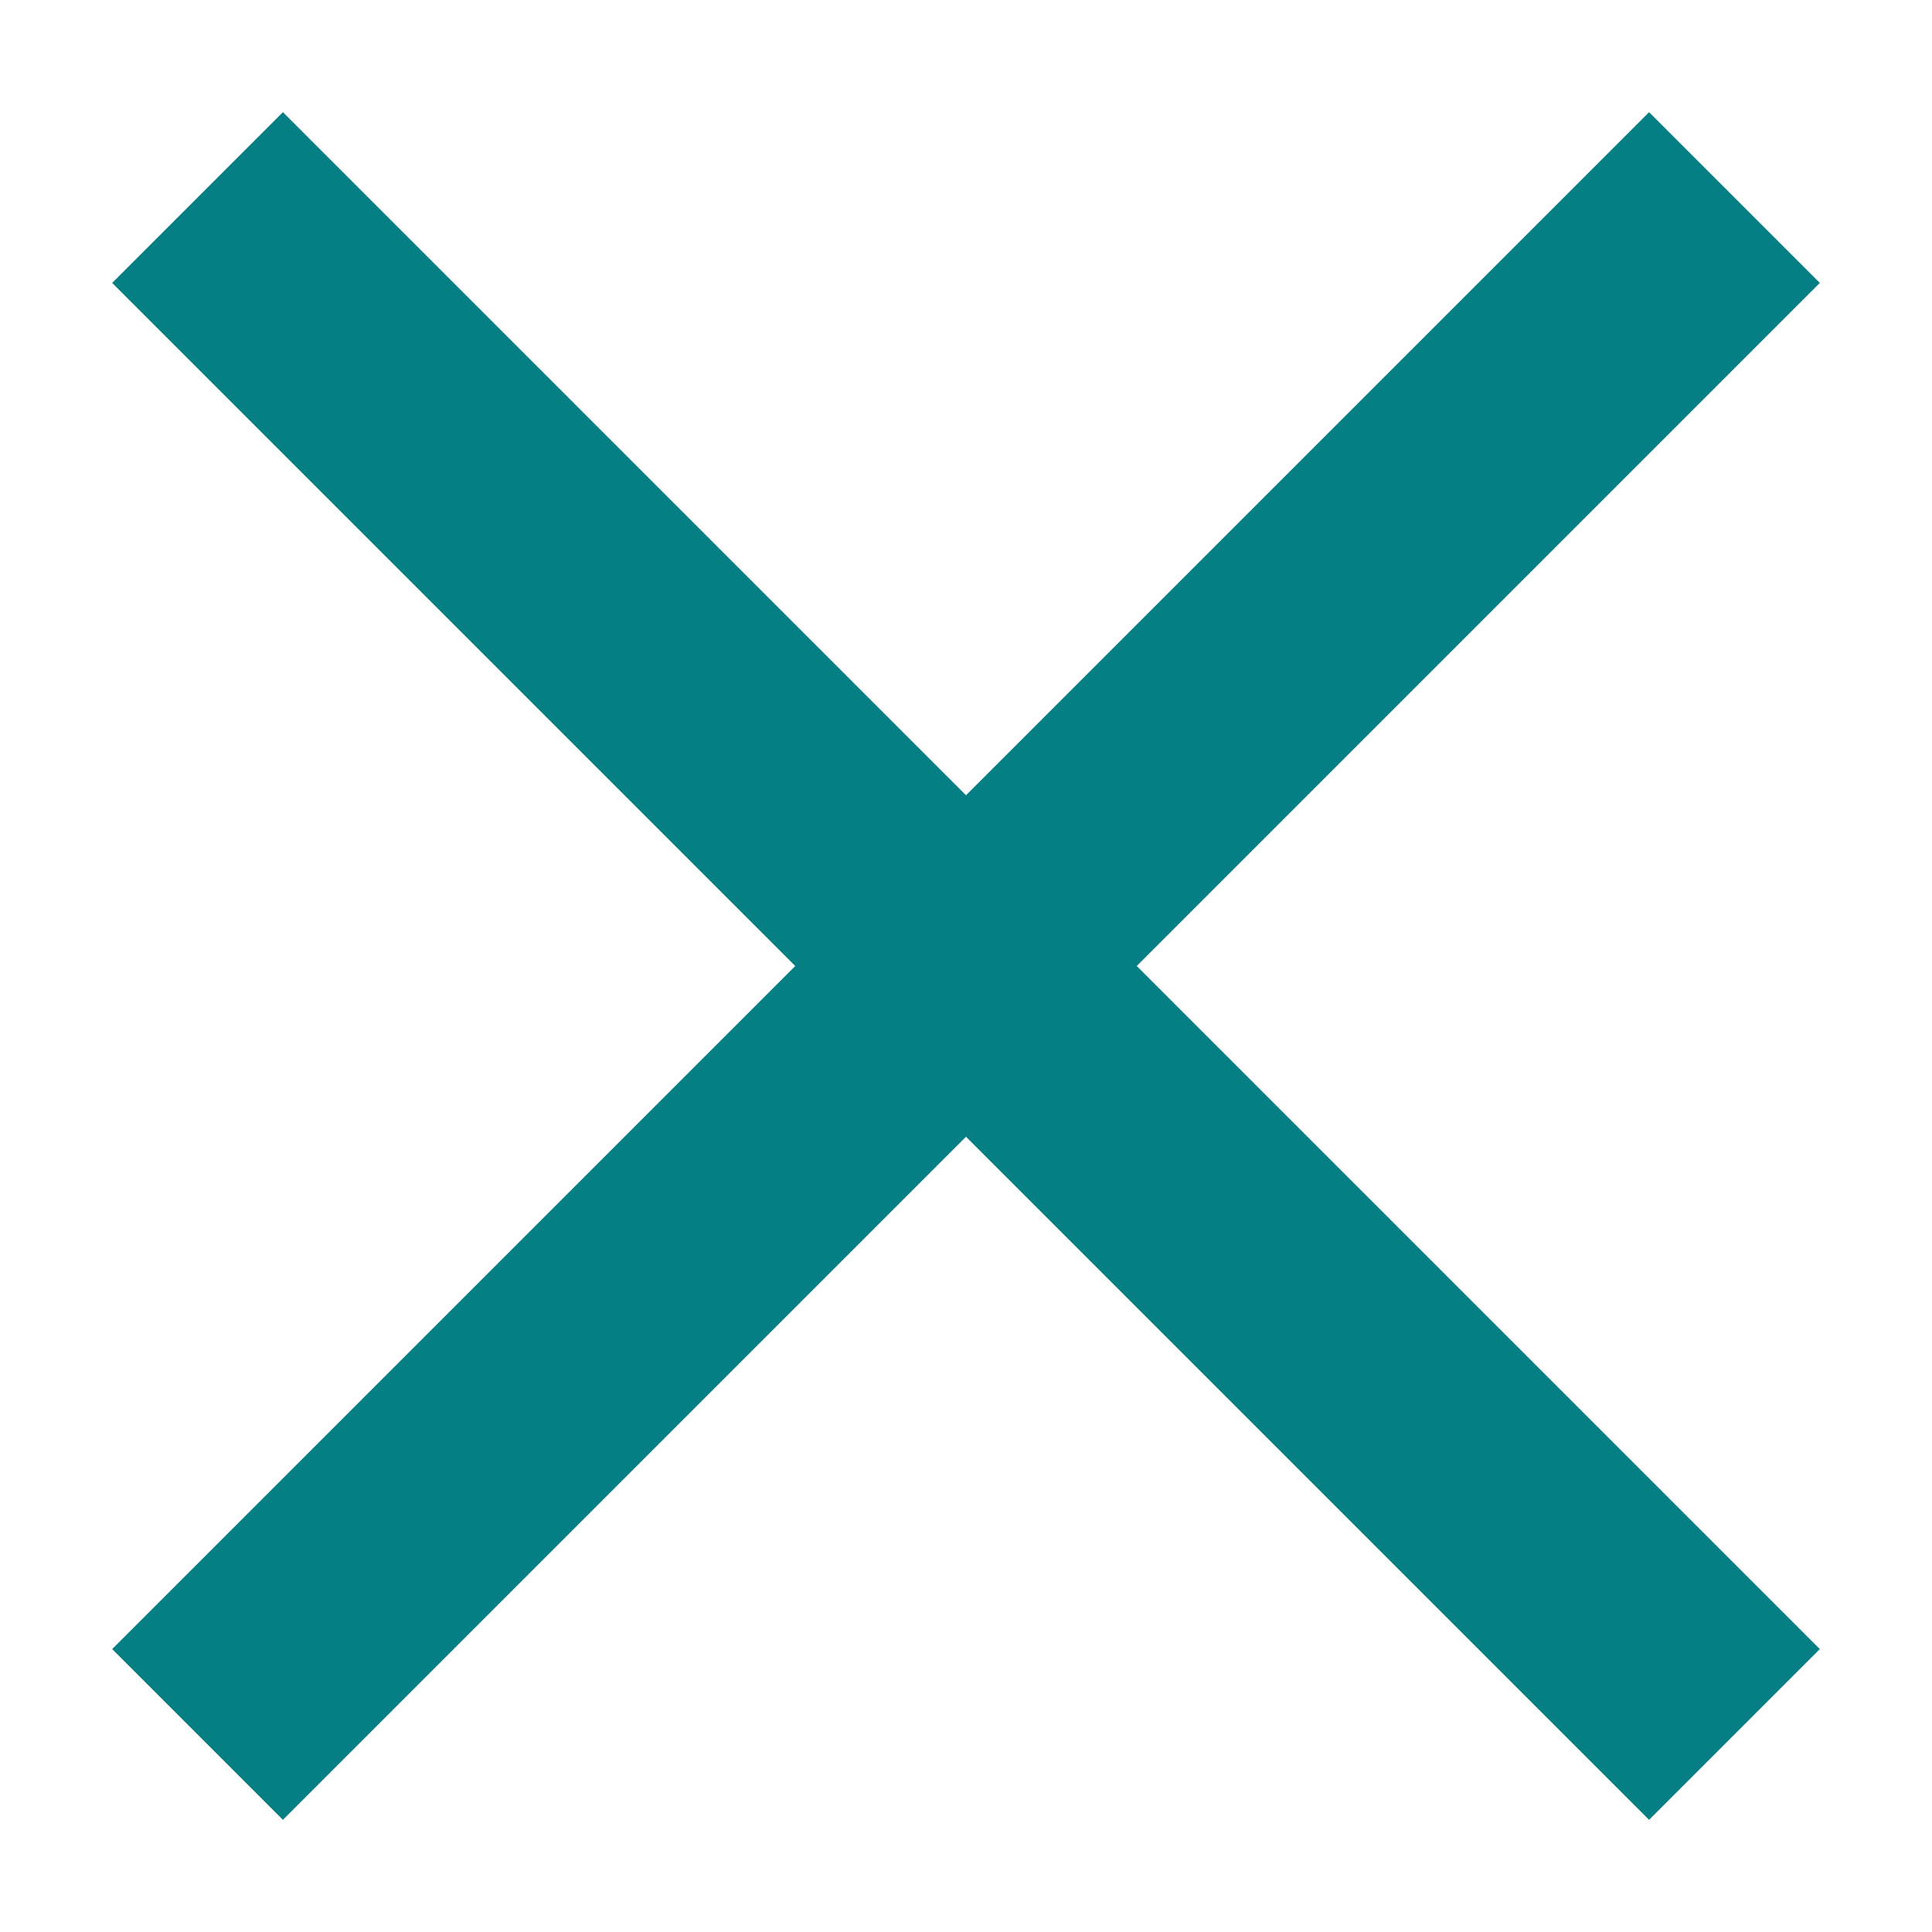
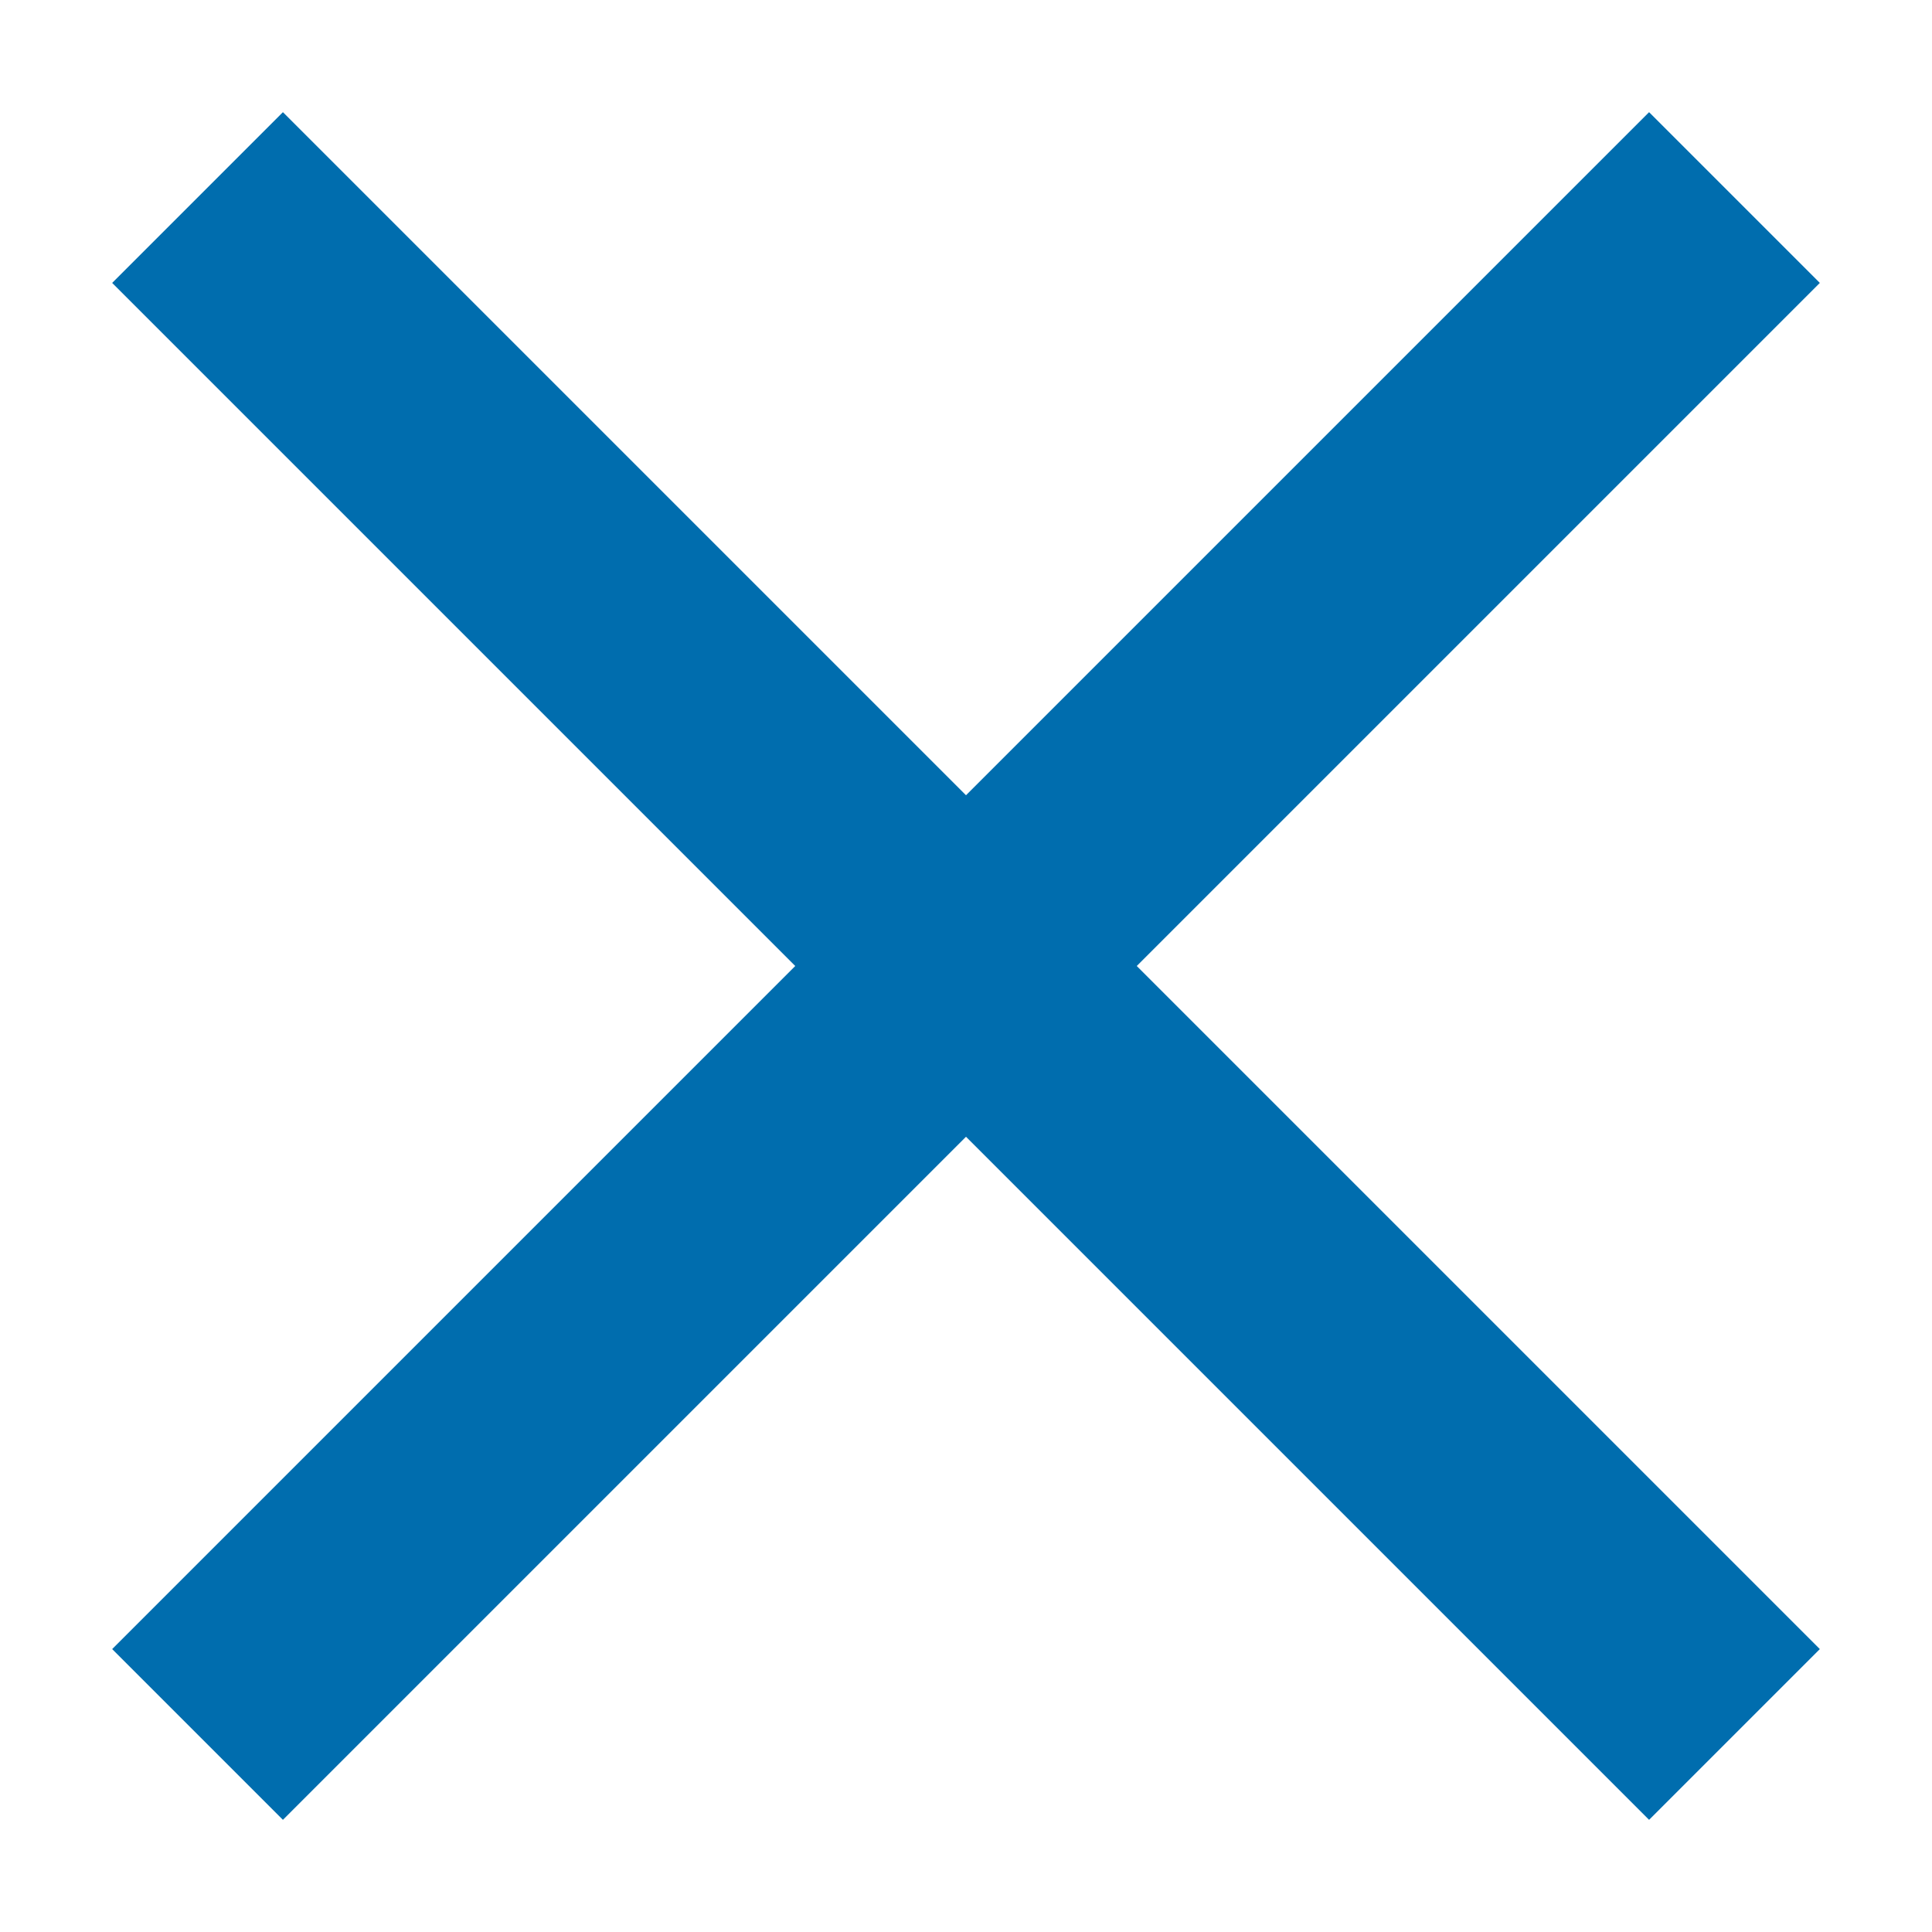
<svg xmlns="http://www.w3.org/2000/svg" width="16px" height="16px" viewBox="0 0 16 16" version="1.1">
  <defs />
  <g id="govCMS-Theme" stroke="none" stroke-width="1" fill="none" fill-rule="evenodd">
-     <g id="MU_MOBILE-02-A-MENU-v1" transform="translate(-283, -36)" fill="#057F83">
+     <g id="MU_MOBILE-02-A-MENU-v1" transform="translate(-283, -36)" fill="#006DAE">
      <g id="Dropdown">
        <g id="Close" transform="translate(283, 36)">
          <path d="M6.586,8 L0.929,13.657 L2.343,15.071 L8,9.414 L13.657,15.071 L15.071,13.657 L9.414,8 L15.071,2.343 L13.657,0.929 L8,6.586 L2.343,0.929 L0.929,2.343 L6.586,8 Z" id="Combined-Shape" />
        </g>
      </g>
    </g>
  </g>
</svg>
